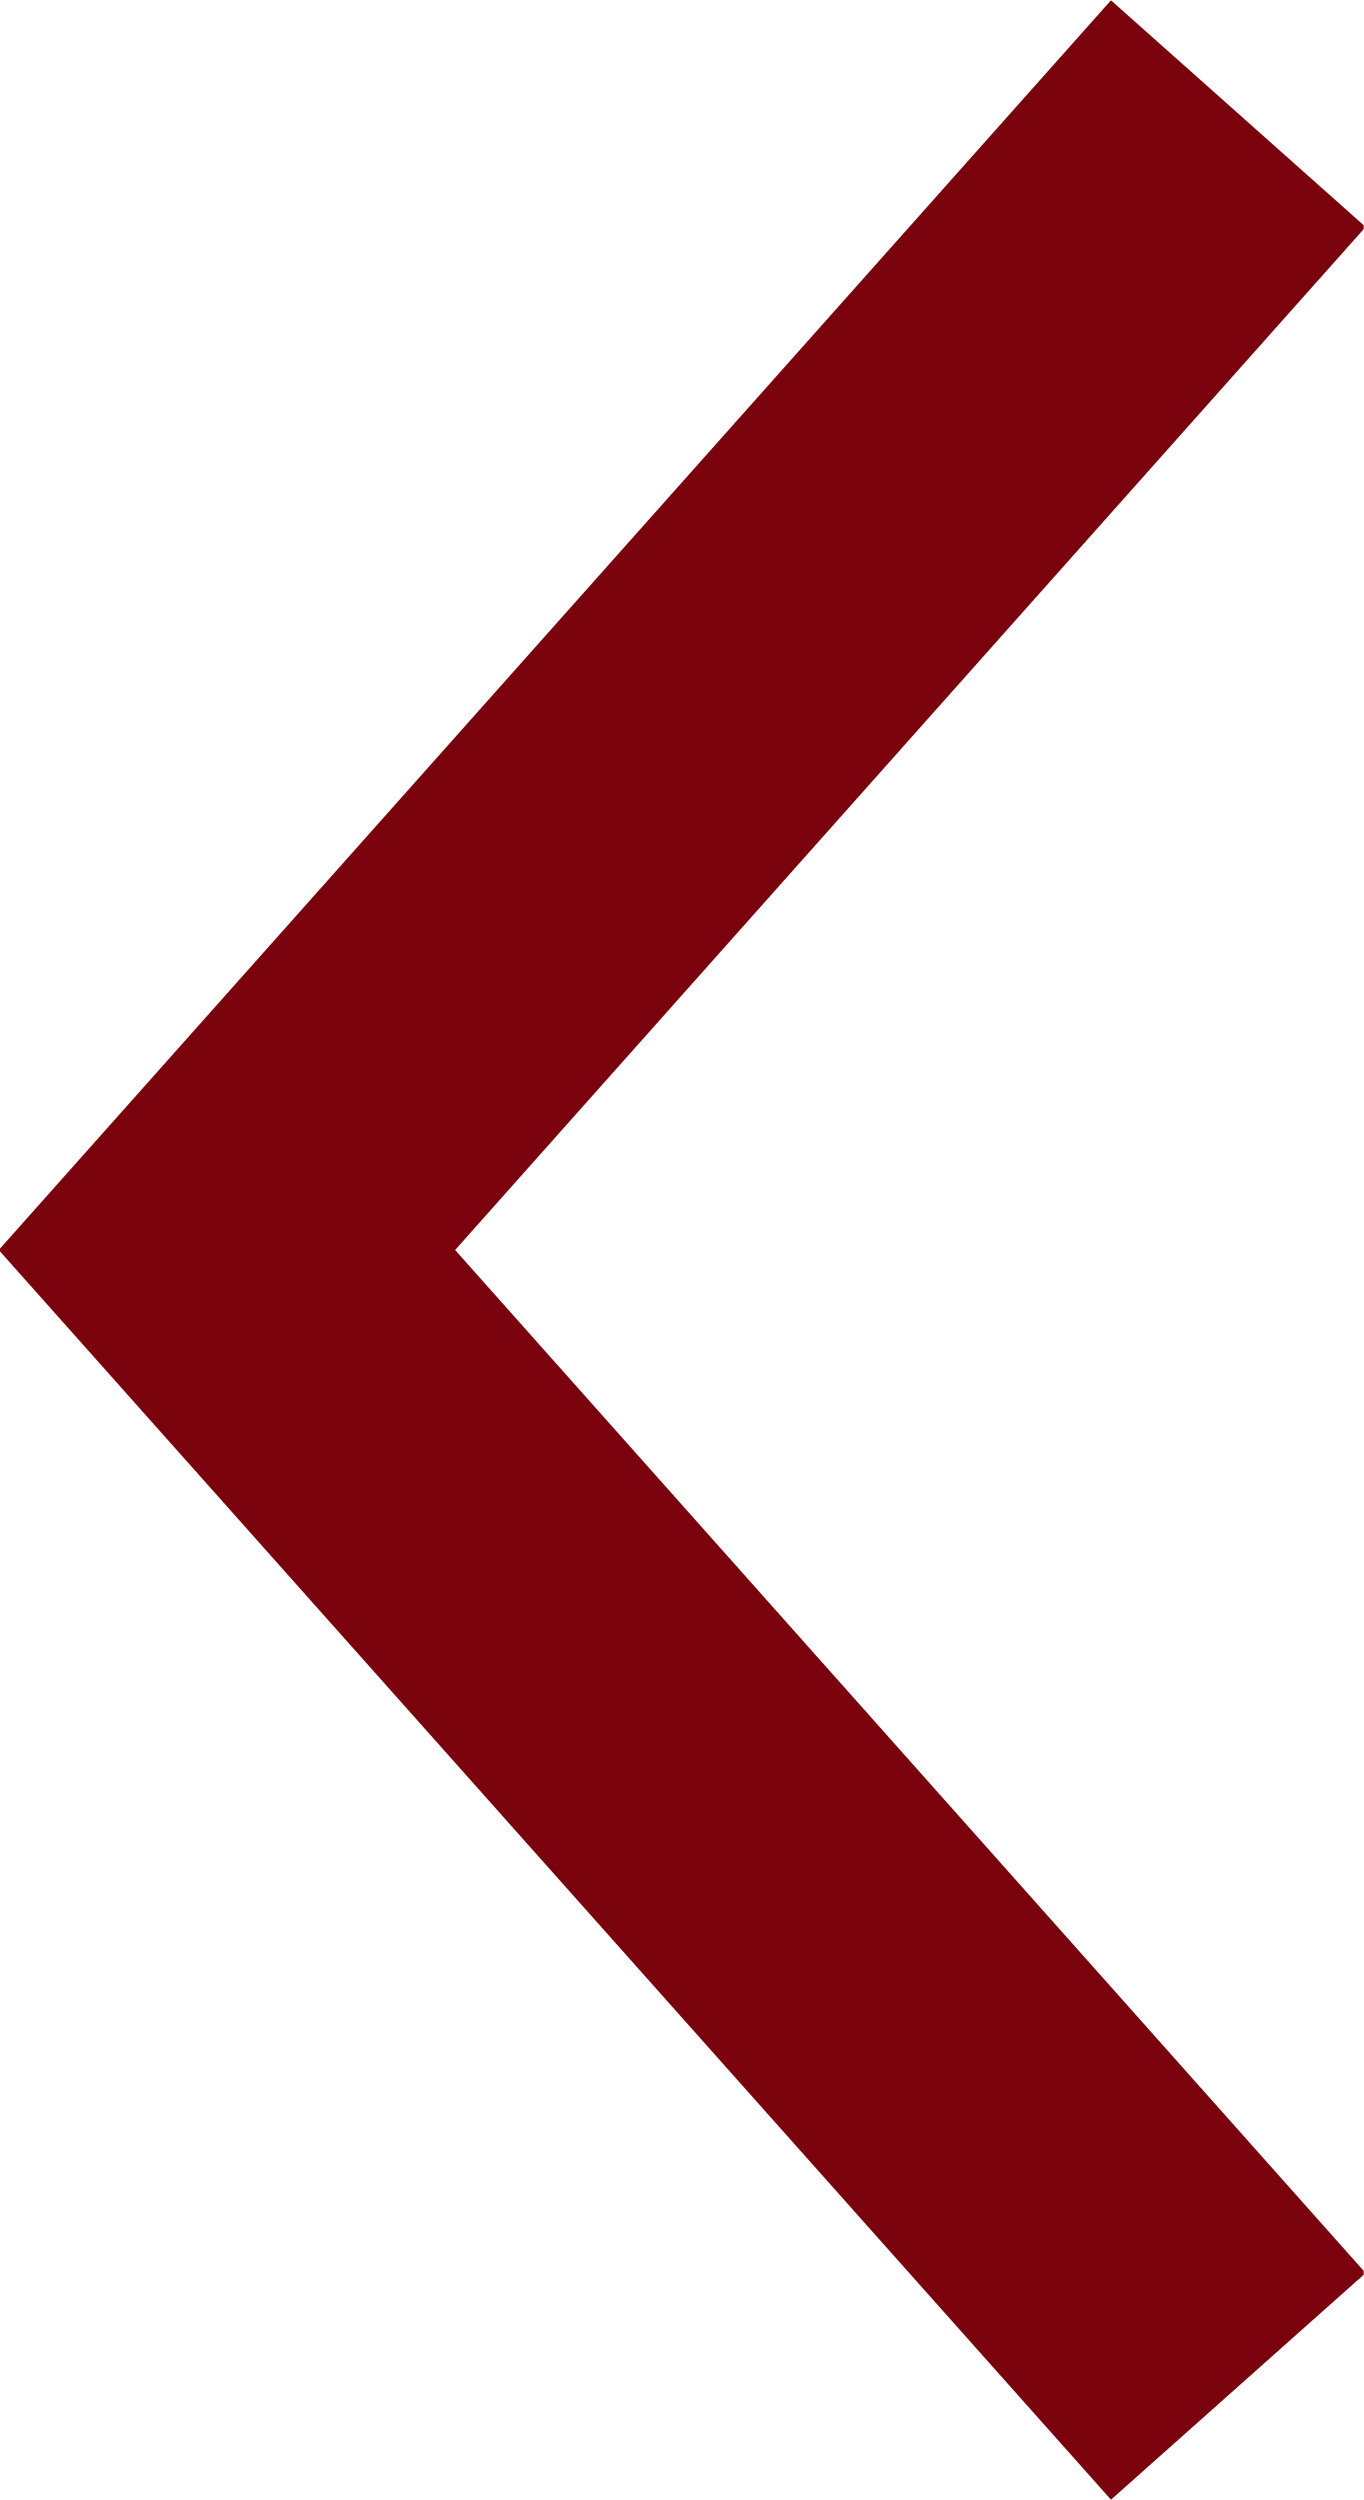
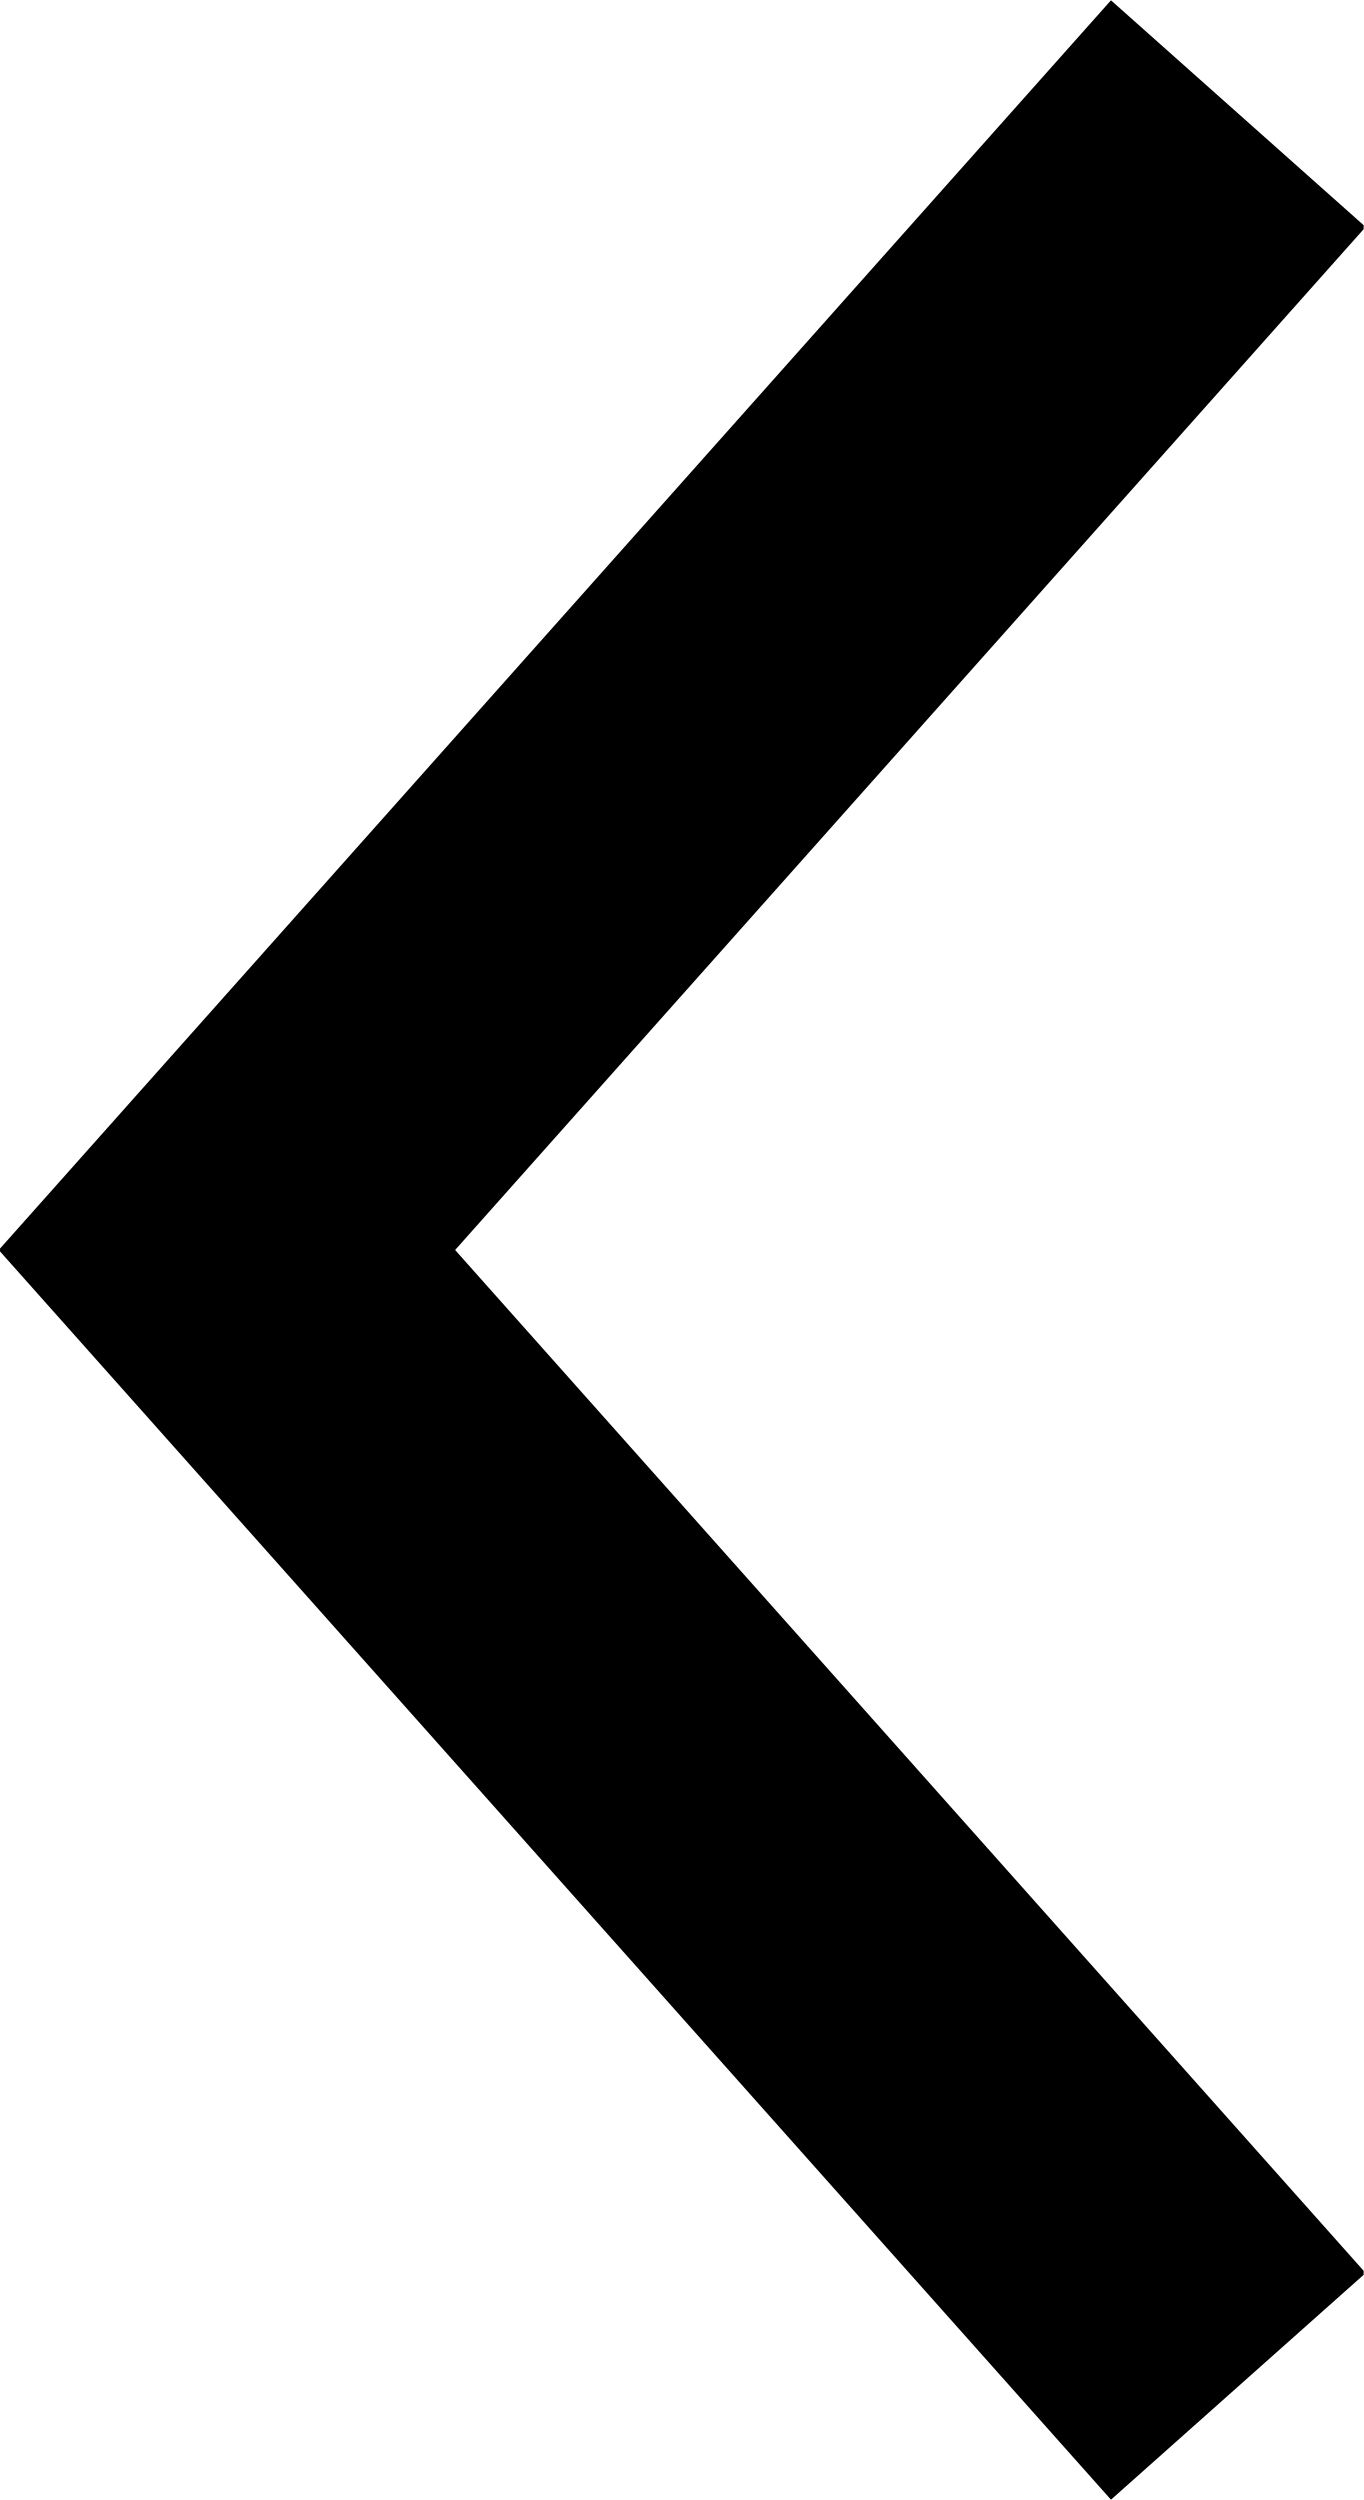
<svg xmlns="http://www.w3.org/2000/svg" id="Nav_Page_Left" data-name="Nav Page Left" width="12" height="22" viewBox="0 0 12 22">
  <defs>
    <clipPath id="clip-path">
-       <rect id="Rectangle_3657" data-name="Rectangle 3657" width="12" height="22" fill="none" stroke="#7a020d" stroke-width="1" />
+       <rect id="Rectangle_3657" data-name="Rectangle 3657" width="12" height="22" fill="none" stroke="#000000" stroke-width="1" />
    </clipPath>
  </defs>
  <g id="Groupe_1634" data-name="Groupe 1634" transform="translate(12 22) rotate(180)" clip-path="url(#clip-path)">
-     <path id="Tracé_1344" data-name="Tracé 1344" d="M1.115,1l8.9,10-8.9,10" transform="translate(-0.012 0)" fill="none" stroke="#7a020d" stroke-miterlimit="10" stroke-width="3" />
+     <path id="Tracé_1344" data-name="Tracé 1344" d="M1.115,1l8.9,10-8.9,10" transform="translate(-0.012 0)" fill="none" stroke="#000000" stroke-miterlimit="10" stroke-width="3" />
  </g>
</svg>
